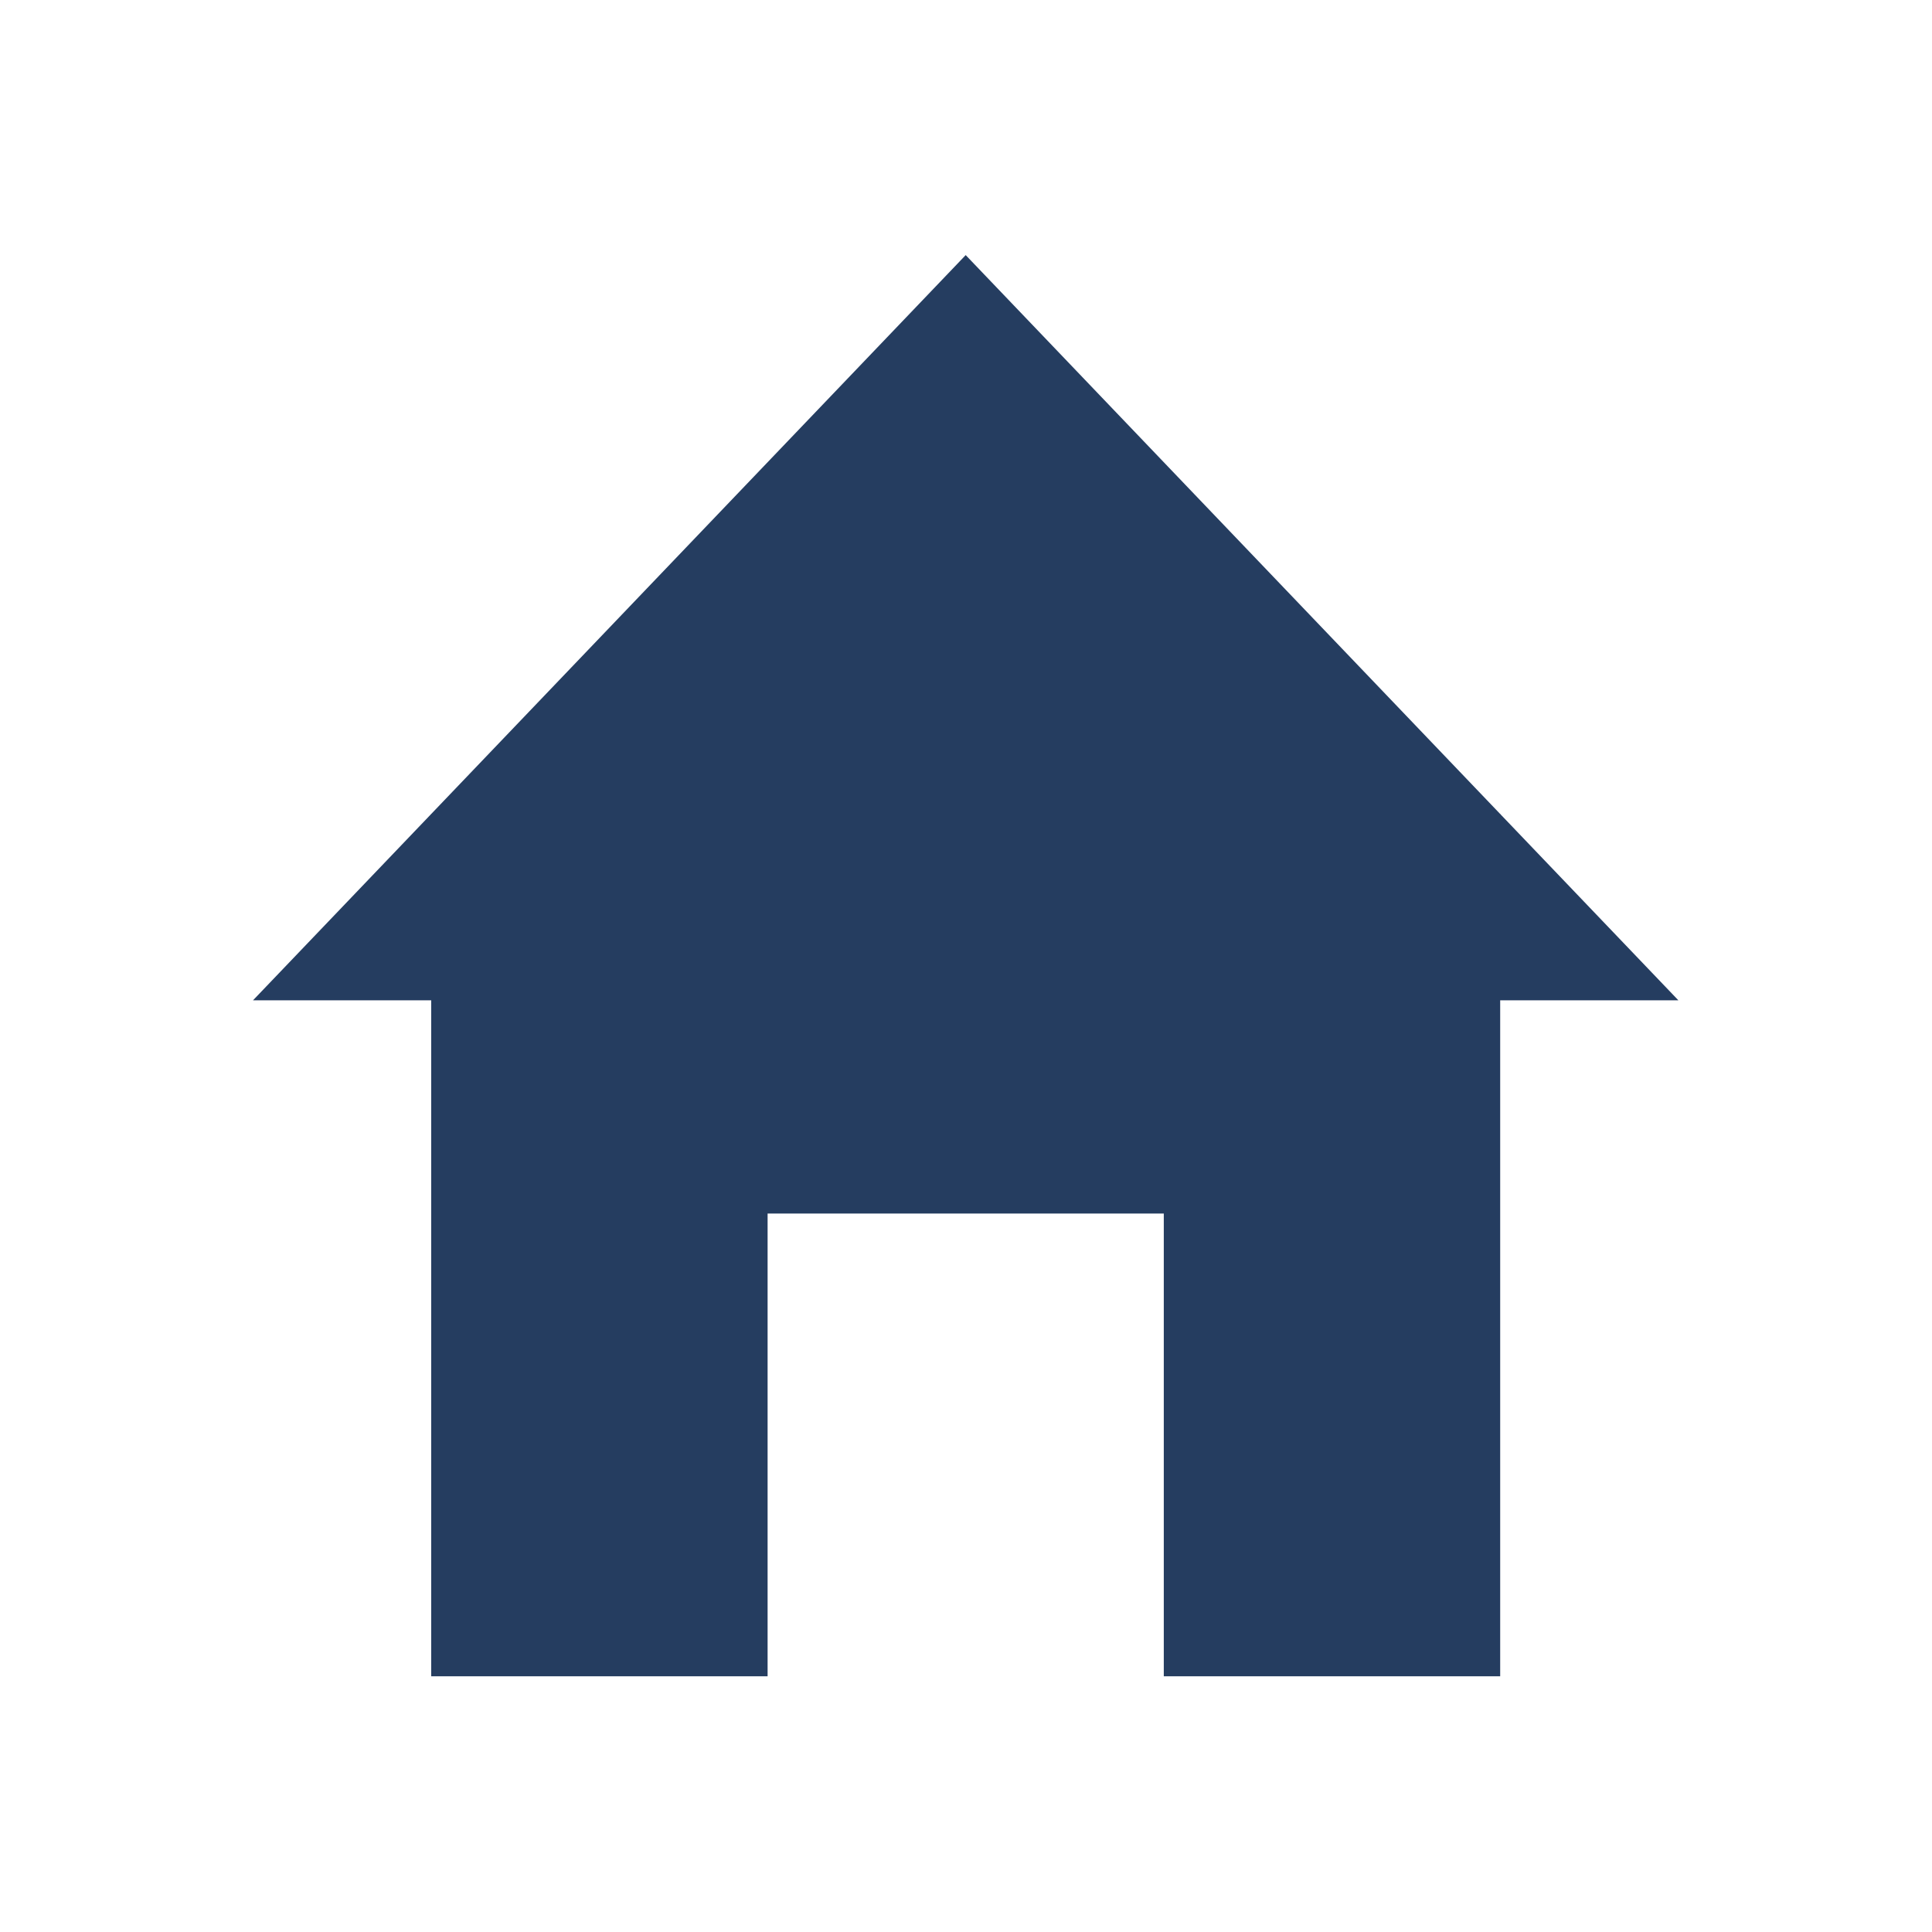
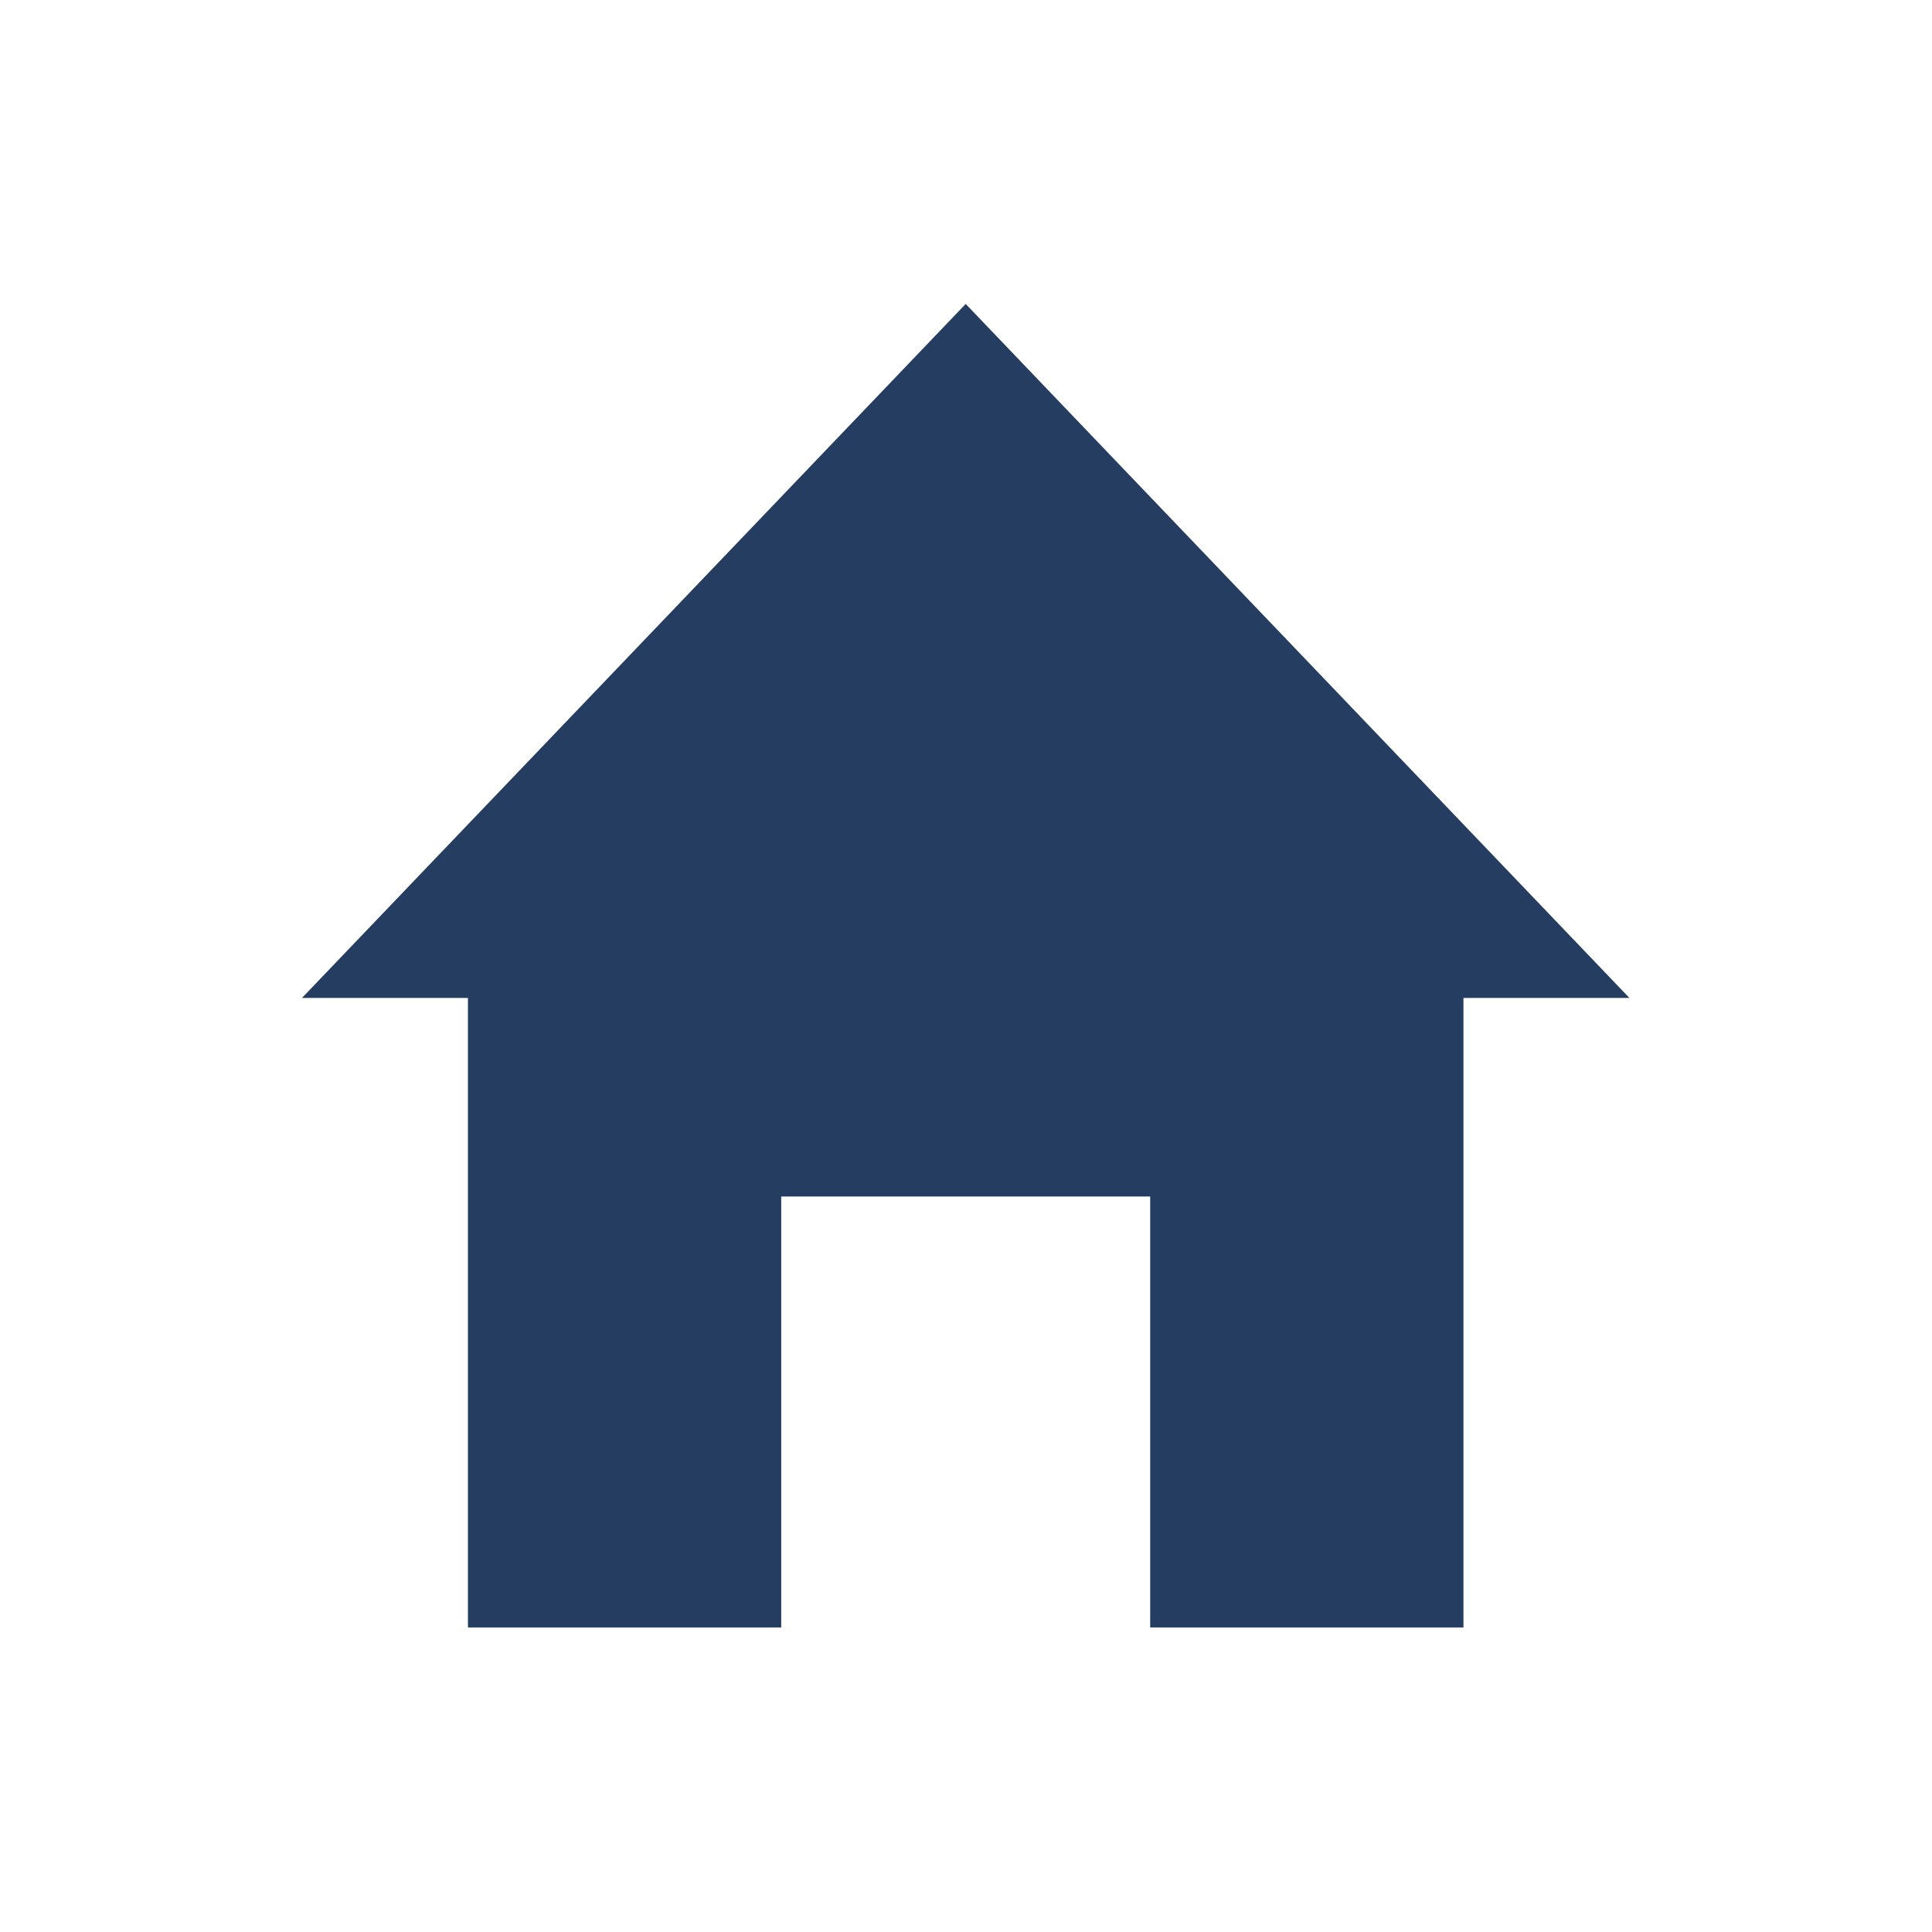
<svg xmlns="http://www.w3.org/2000/svg" width="100%" height="100%" viewBox="0 0 2084 2084" version="1.1" xml:space="preserve" style="fill-rule:evenodd;clip-rule:evenodd;stroke-linejoin:round;stroke-miterlimit:1.414;">
  <g>
-     <path d="M1618.21,878.015l0,930.155l-1153.08,0l0,-930.155l1153.08,0Zm-362.86,431.005l-427.363,0l0,499.15l427.363,0l0,-499.15Z" style="fill:#253d60;" />
-     <path d="M1810.42,1079l-768.751,-803.833l-768.751,803.833l1537.5,0Z" style="fill:#253d60;" />
+     <path d="M1578.59,889.261l0,866.233l-1073.84,0l0,-866.233l1073.84,0Zm-337.923,401.386l-397.994,0l0,464.847l397.994,0l0,-464.847Z" style="fill:#253d60;" />
+     <path d="M1757.59,1076.43l-715.92,-748.591l-715.921,748.591l1431.84,0Z" style="fill:#253d60;" />
  </g>
</svg>
